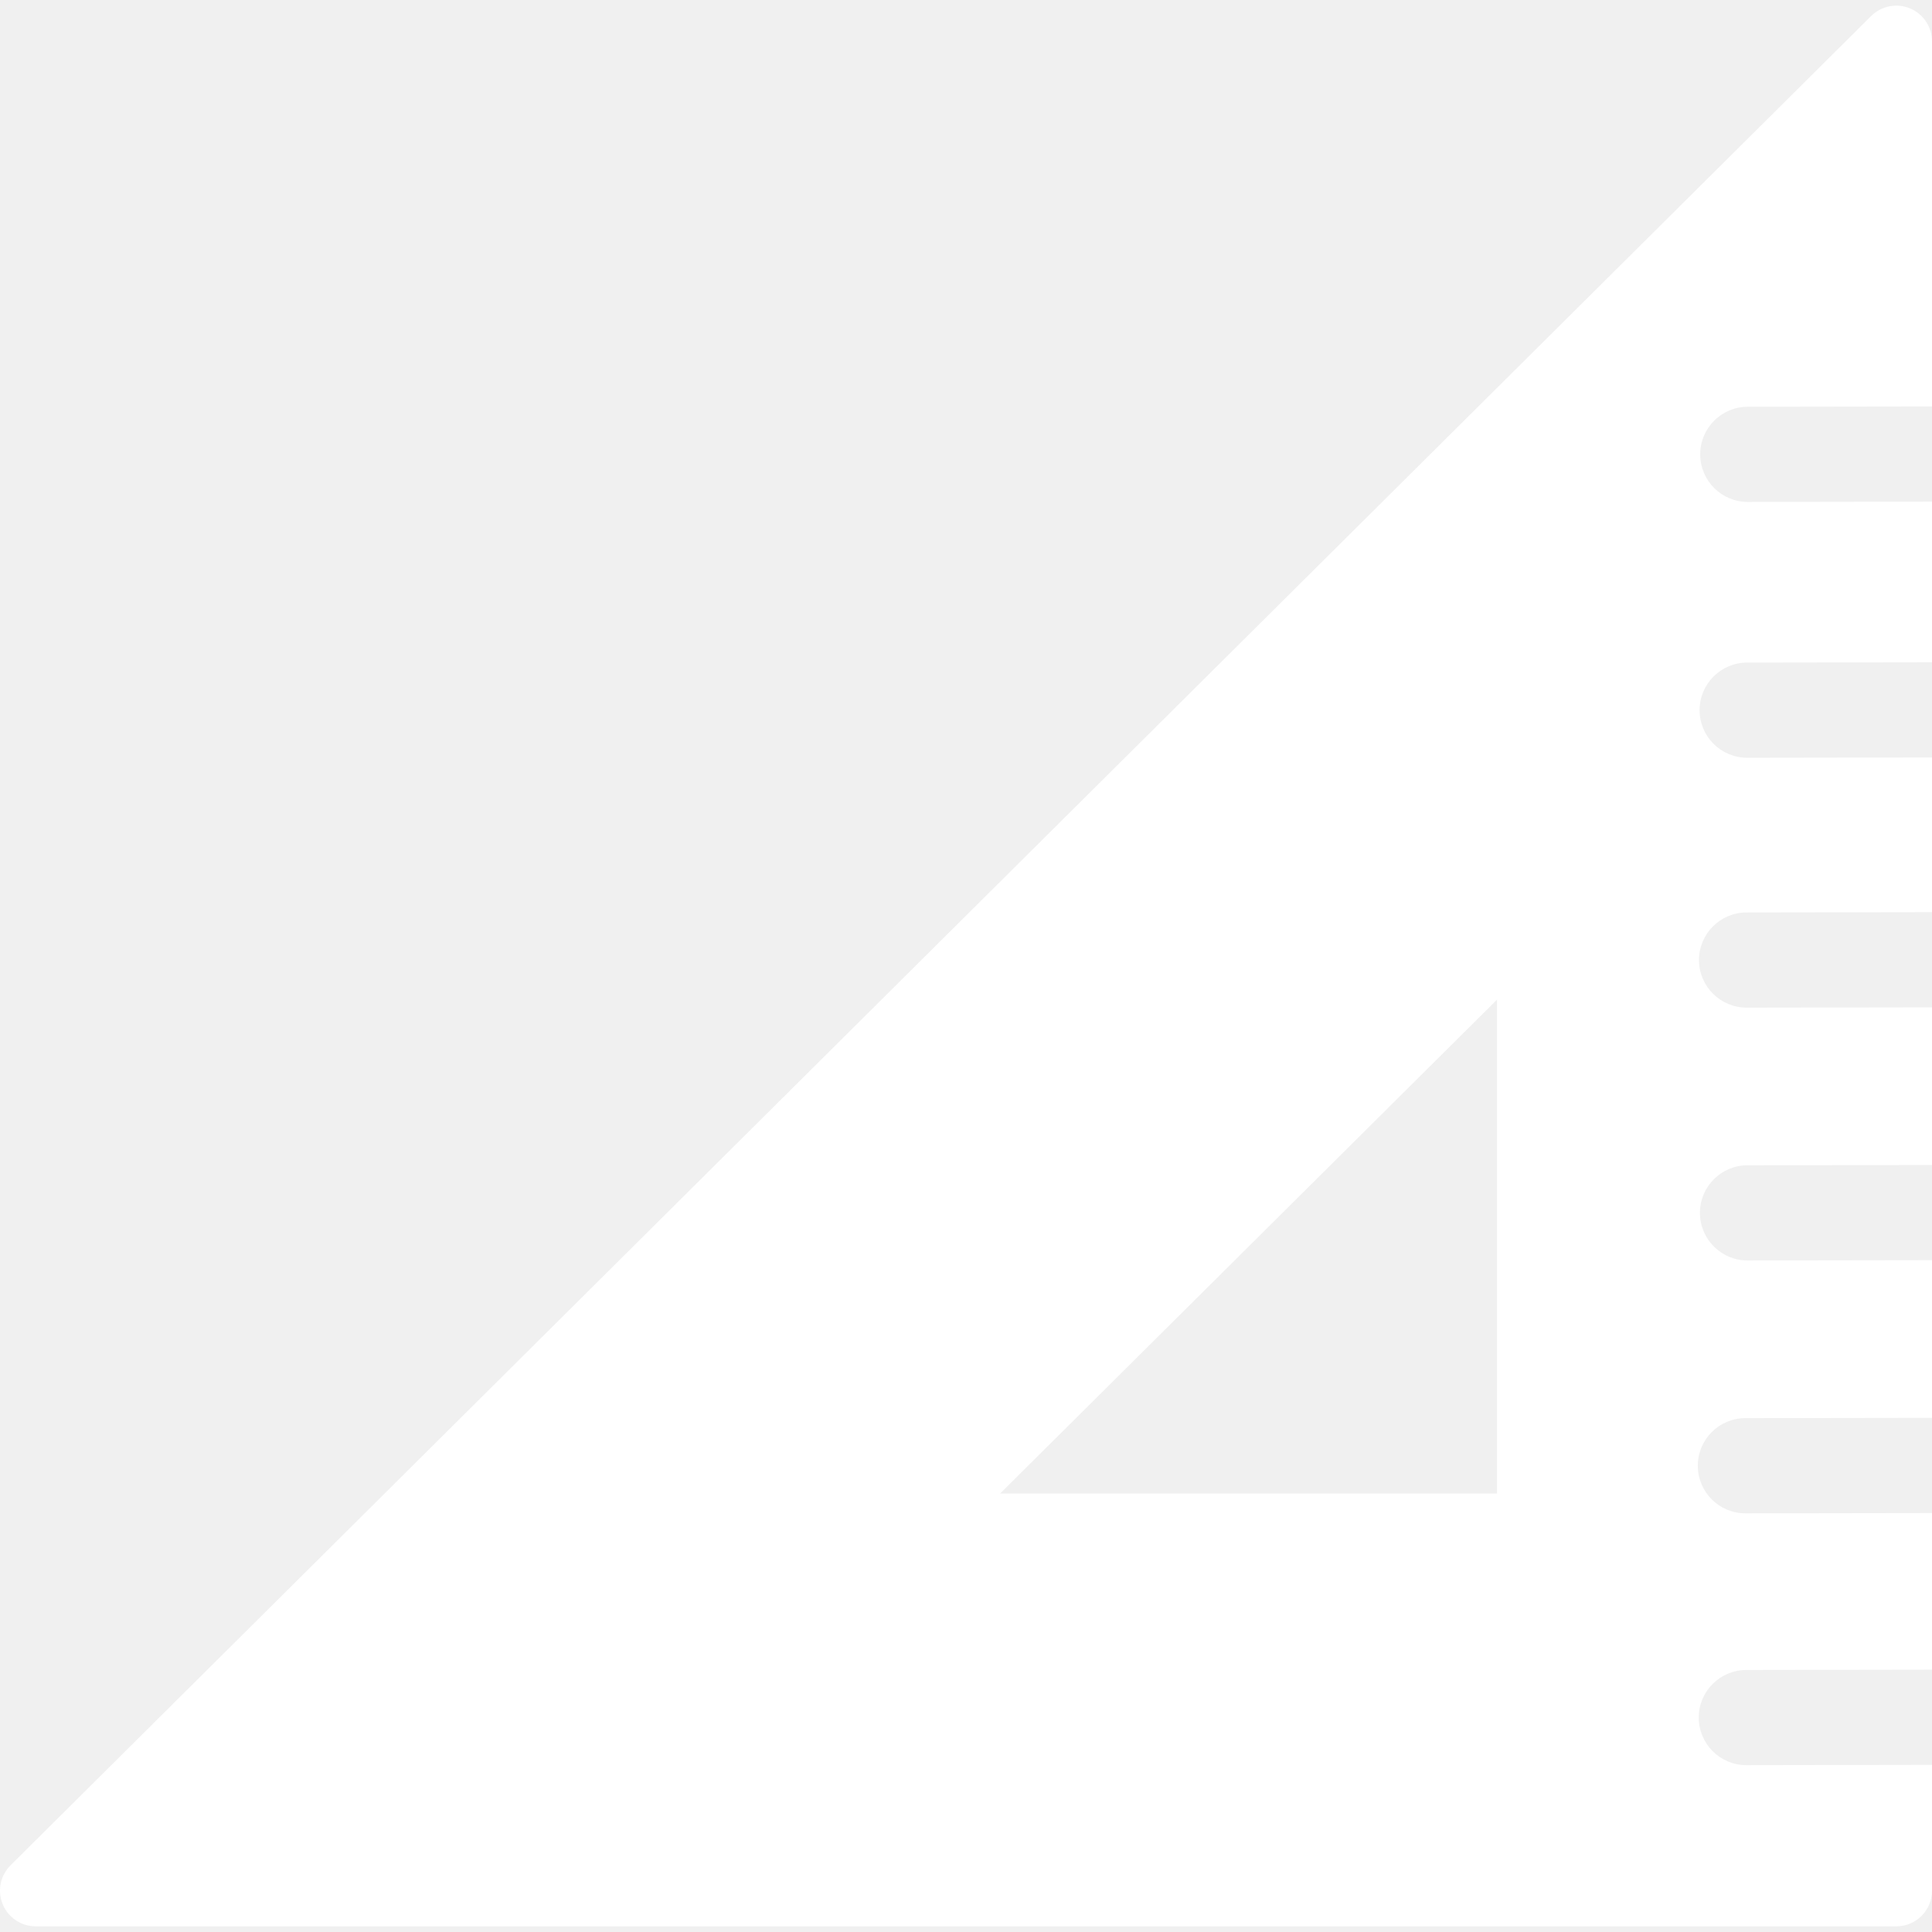
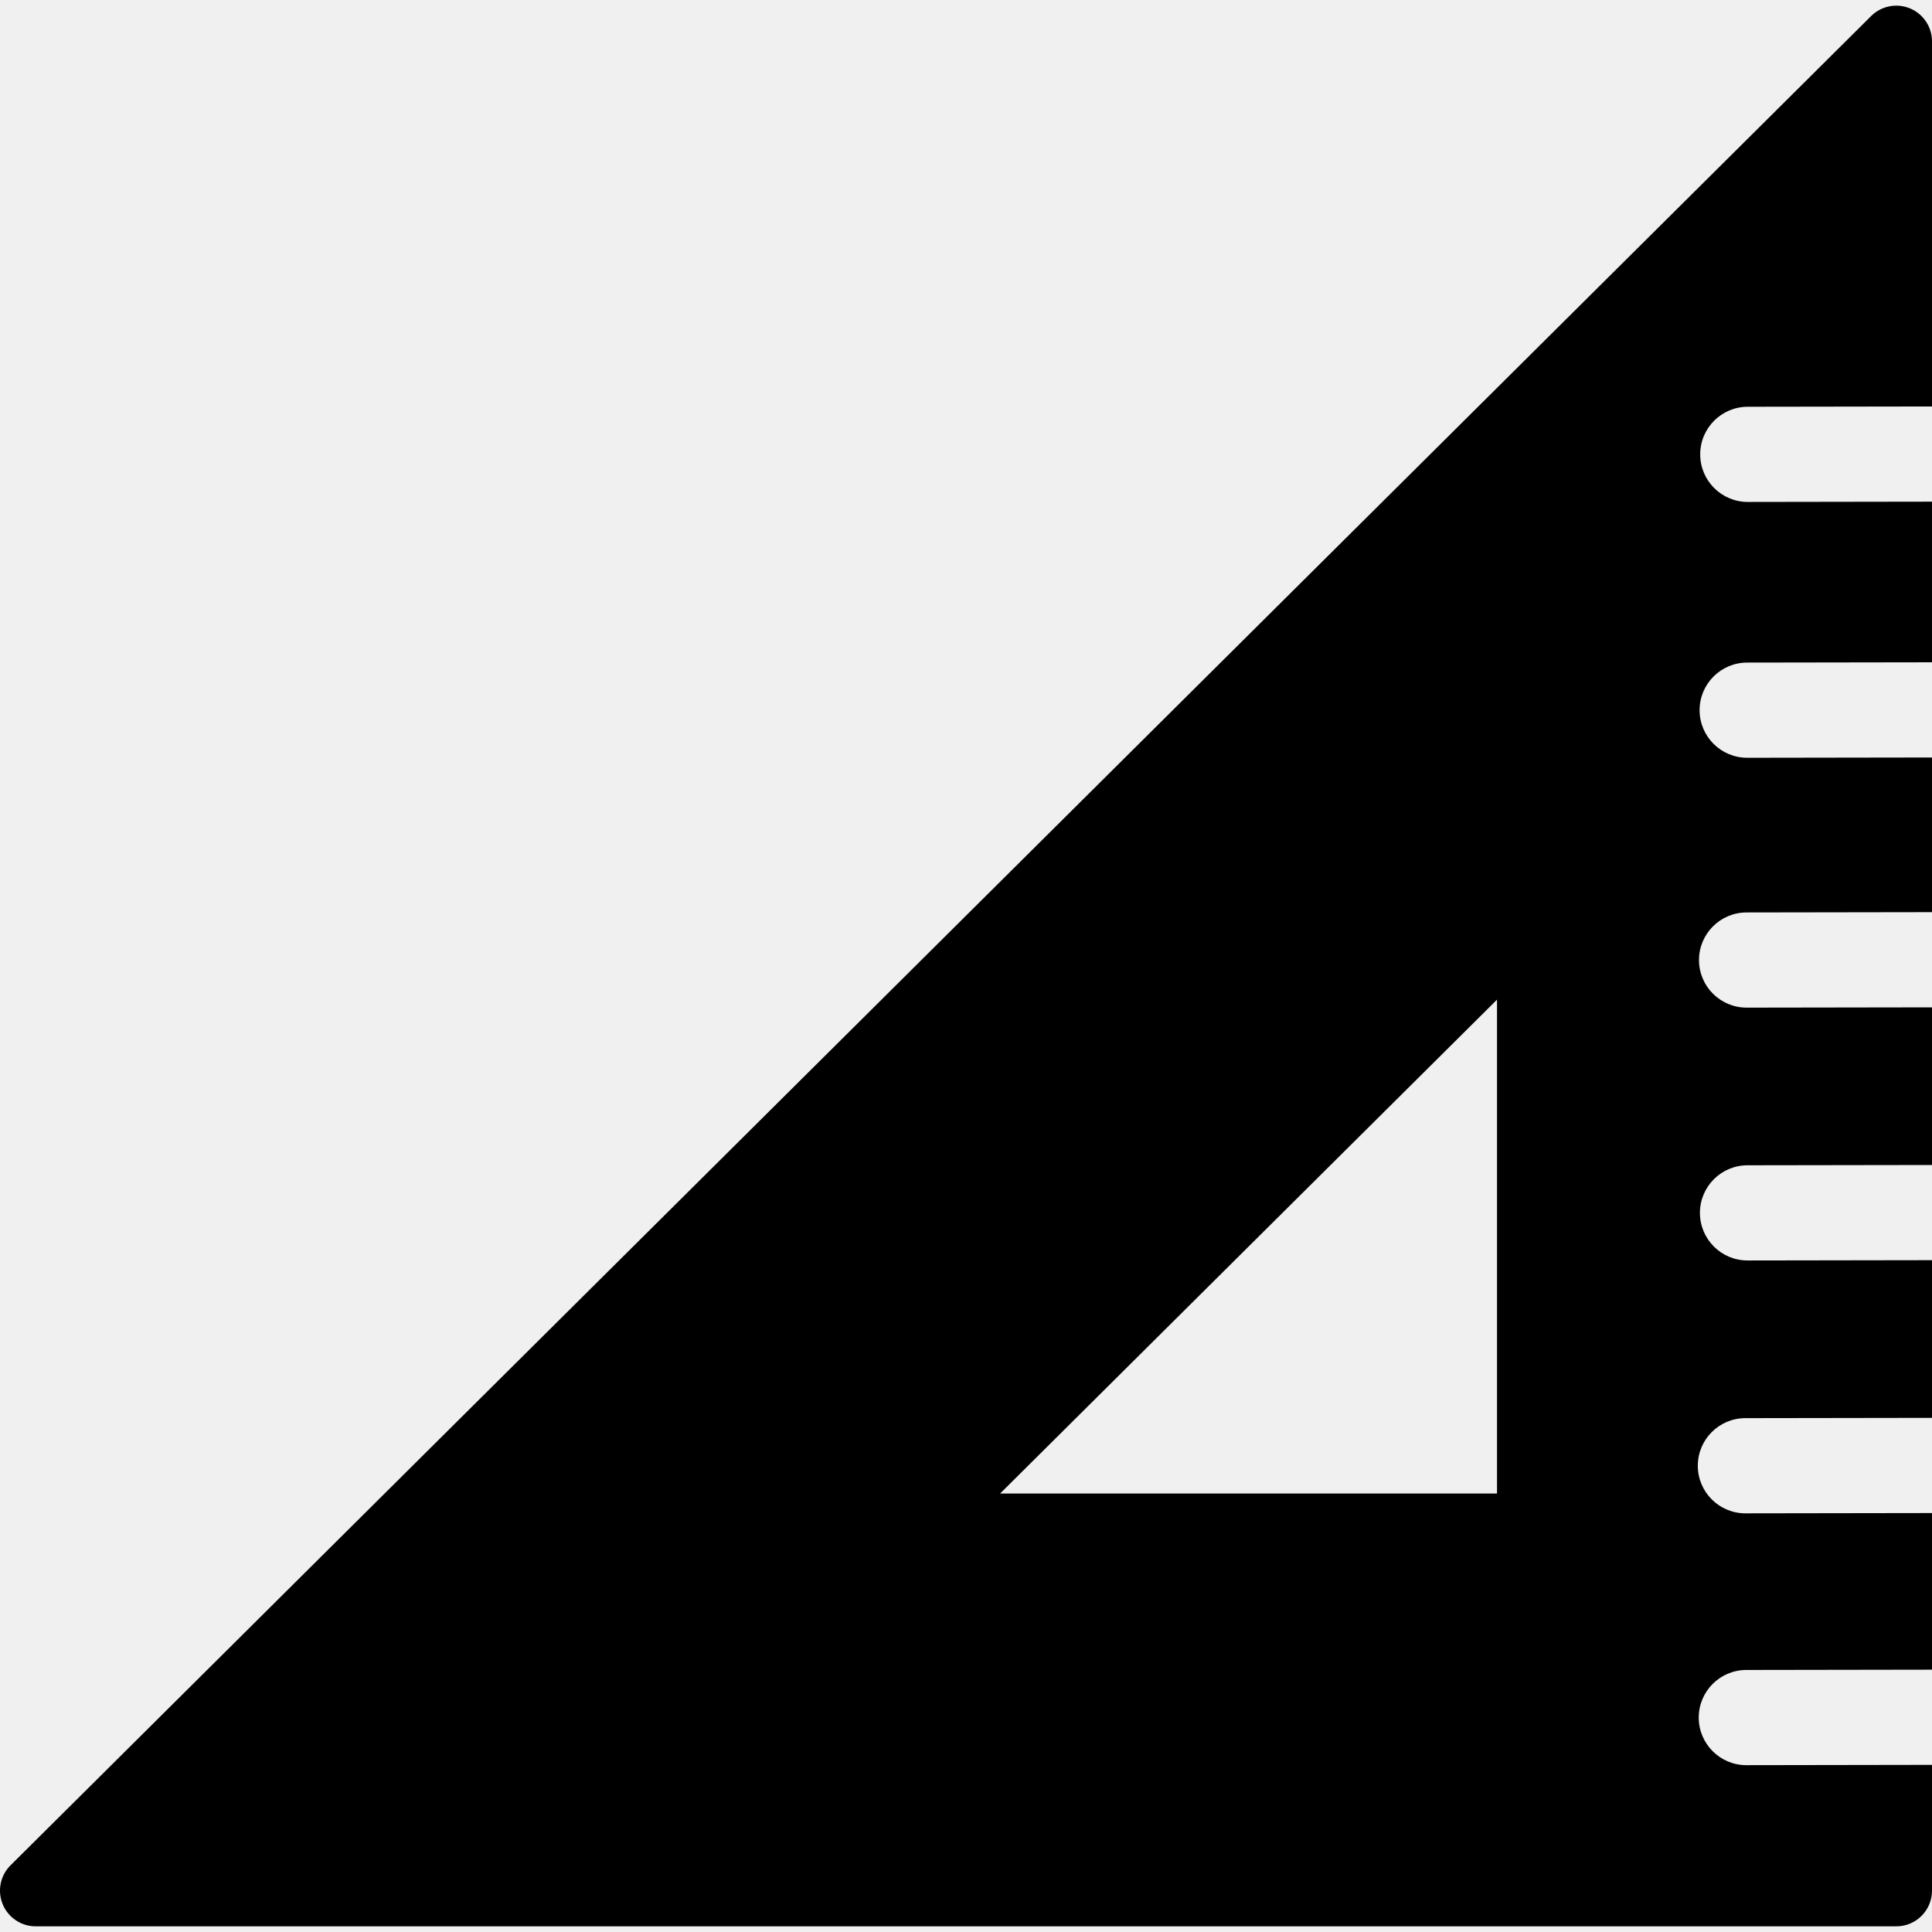
- <svg xmlns="http://www.w3.org/2000/svg" version="1.1" fill="#ffffff" id="Capa_1" x="0px" y="0px" viewBox="0 0 324.745 324.745" style="enable-background:new 0 0 324.745 324.745;" xml:space="preserve">
+ <svg xmlns="http://www.w3.org/2000/svg" version="1.1" fill="#000000" id="Capa_1" x="0px" y="0px" viewBox="0 0 324.745 324.745" style="enable-background:new 0 0 324.745 324.745;" xml:space="preserve">
  <path d="M293.772,68.37l30.973-0.047V6.951c0-2.424-1.458-4.609-3.695-5.54c-2.236-0.929-4.815-0.424-6.534,1.284L1.771,313.537  c-1.724,1.714-2.244,4.297-1.317,6.544c0.927,2.246,3.117,3.712,5.547,3.712h312.744c3.313,0,6-2.686,6-6v-21.142l-31.195,0.05  c-0.004,0-0.009,0-0.013,0c-4.413,0-7.993-3.573-8-7.987c-0.007-4.418,3.569-8.006,7.987-8.013l31.221-0.05v-26.327l-31.353,0.048  c-0.004,0-0.008,0-0.012,0c-4.413,0-7.993-3.573-8-7.988c-0.007-4.418,3.569-8.005,7.988-8.012l31.376-0.048v-26.503l-30.994,0.048  c-0.004,0-0.009,0-0.013,0c-4.413,0-7.993-3.573-8-7.987c-0.007-4.419,3.569-8.006,7.987-8.013l31.02-0.048v-26.498l-31.151,0.048  c-0.004,0-0.008,0-0.012,0c-4.413,0-7.993-3.573-8-7.988c-0.007-4.418,3.569-8.005,7.988-8.012l31.175-0.048v-26l-31.052,0.048  c-0.004,0-0.008,0-0.012,0c-4.413,0-7.993-3.573-8-7.988c-0.007-4.418,3.569-8.005,7.988-8.012l31.075-0.048v-27l-30.949,0.047  c-0.004,0-0.008,0-0.012,0c-4.413,0-7.993-3.574-8-7.988C285.777,71.964,289.353,68.377,293.772,68.37z M251.628,251.041h-83.52  l83.52-83.013V251.041z" />
  <g>
</g>
  <g>
</g>
  <g>
</g>
  <g>
</g>
  <g>
</g>
  <g>
</g>
  <g>
</g>
  <g>
</g>
  <g>
</g>
  <g>
</g>
  <g>
</g>
  <g>
</g>
  <g>
</g>
  <g>
</g>
  <g>
</g>
</svg>
